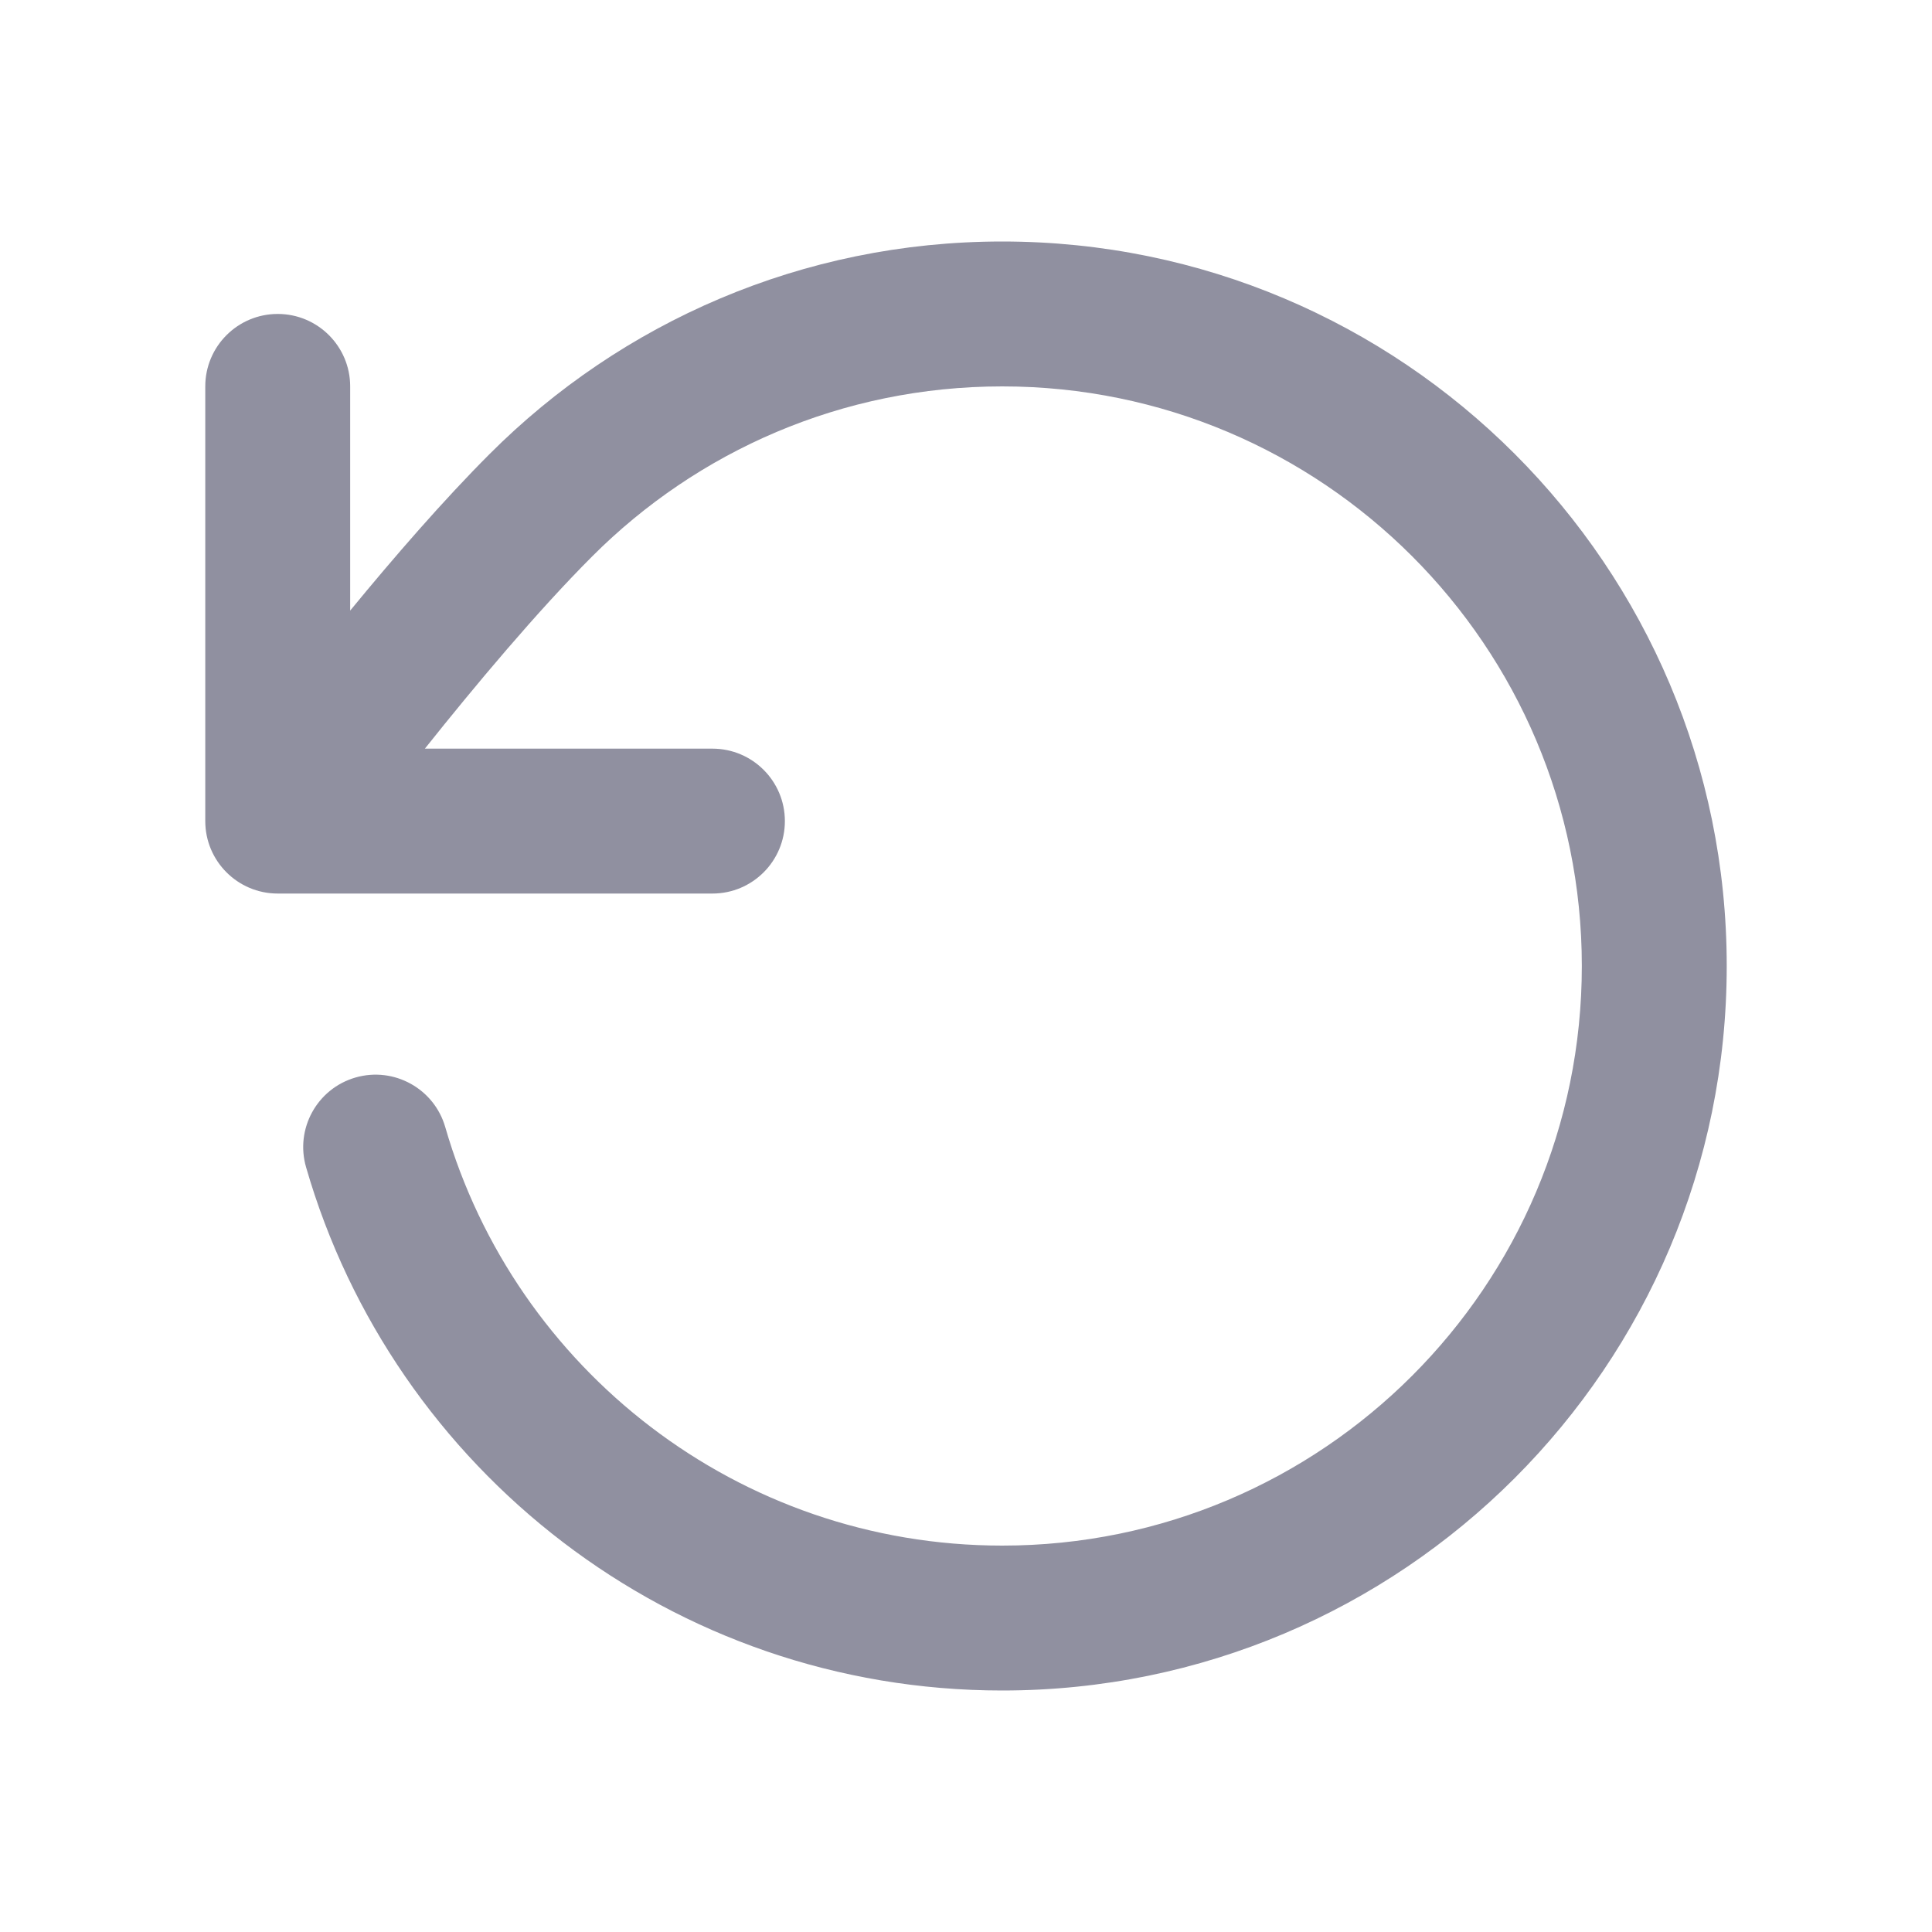
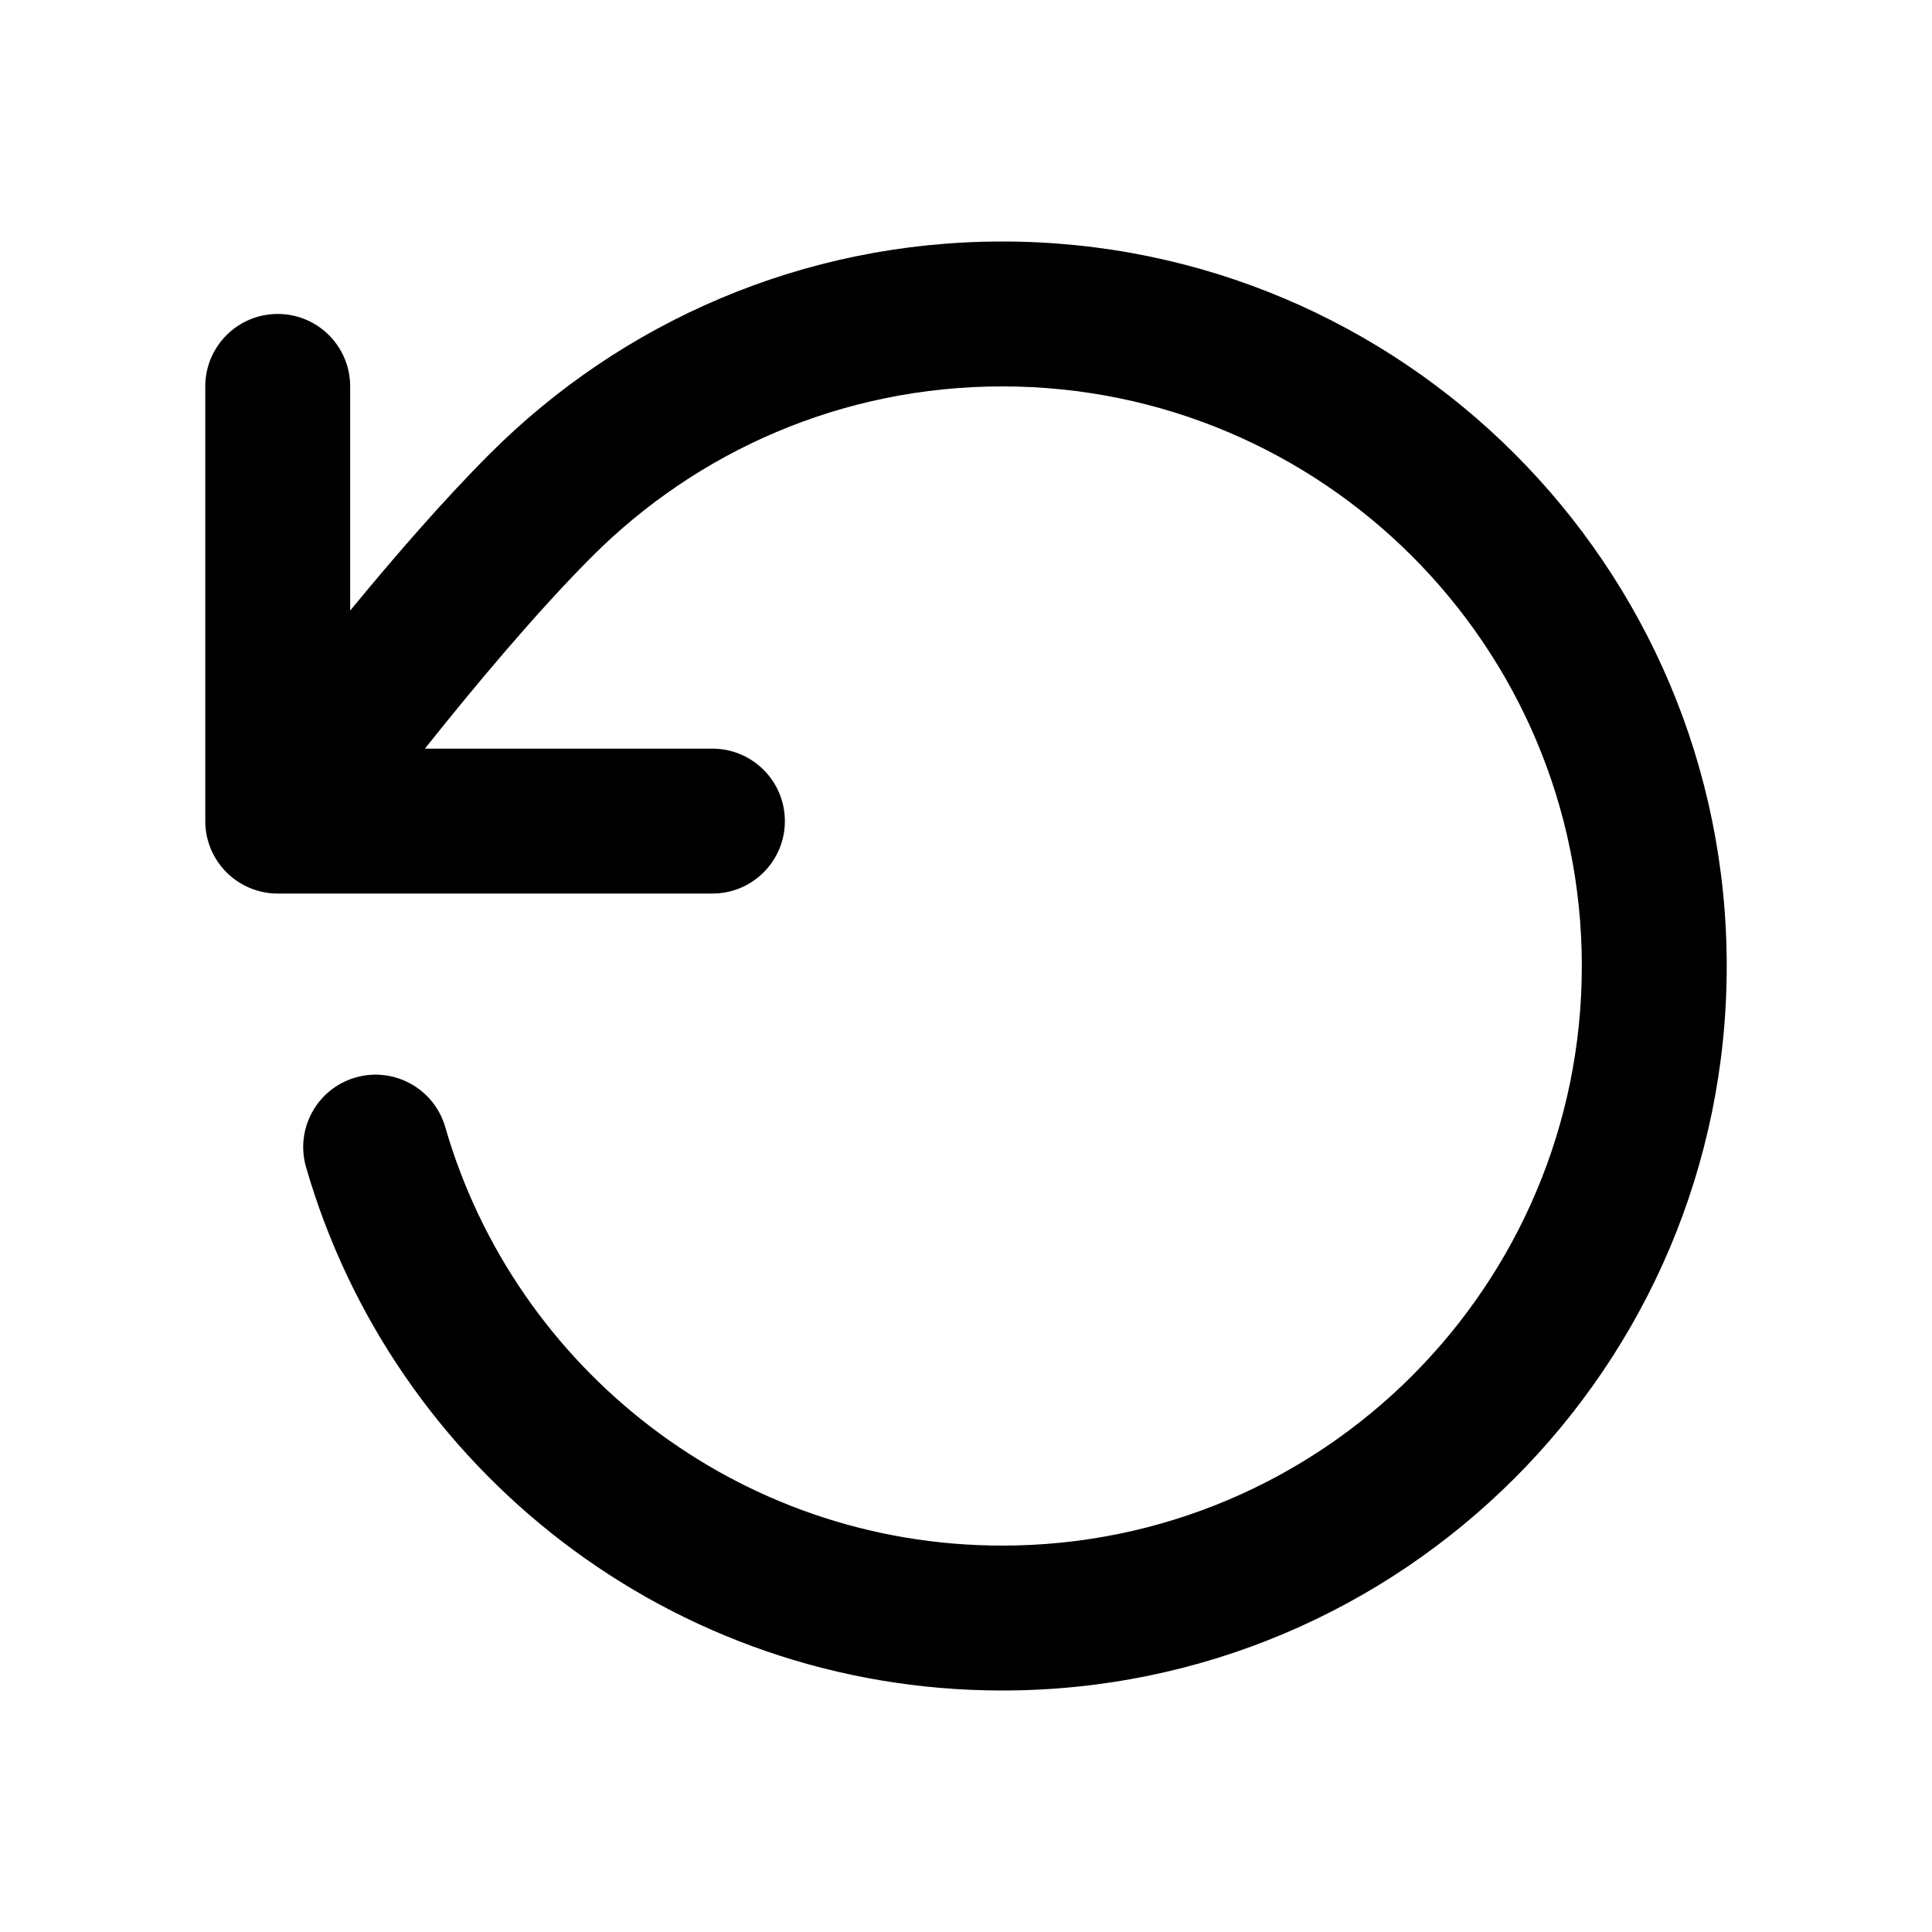
<svg xmlns="http://www.w3.org/2000/svg" width="24" height="24" viewBox="0 0 24 24" fill="none">
-   <path fill-rule="evenodd" clip-rule="evenodd" d="M12.45 4.8C10.46 4.8 8.661 5.606 7.357 6.911C6.675 7.593 5.901 8.518 5.278 9.3H8.85C9.347 9.3 9.75 9.703 9.75 10.2C9.75 10.697 9.347 11.1 8.85 11.1H3.45C2.953 11.1 2.55 10.697 2.55 10.2V4.8C2.55 4.303 2.953 3.9 3.45 3.9C3.947 3.9 4.35 4.303 4.35 4.8V7.585C4.891 6.926 5.508 6.214 6.084 5.638C7.712 4.009 9.964 3 12.45 3C17.42 3 21.45 7.029 21.45 12C21.45 16.971 17.42 21 12.45 21C8.345 21 4.885 18.253 3.802 14.499C3.664 14.022 3.939 13.523 4.417 13.385C4.894 13.248 5.393 13.523 5.531 14.001C6.398 17.004 9.169 19.2 12.45 19.2C16.426 19.2 19.65 15.976 19.65 12C19.65 8.024 16.426 4.8 12.45 4.8Z" fill="#9090A0" />
+   <path fill-rule="evenodd" clip-rule="evenodd" d="M12.45 4.8C10.46 4.8 8.661 5.606 7.357 6.911C6.675 7.593 5.901 8.518 5.278 9.3H8.85C9.347 9.3 9.75 9.703 9.75 10.2C9.75 10.697 9.347 11.1 8.85 11.1H3.45C2.953 11.1 2.55 10.697 2.55 10.2V4.8C2.55 4.303 2.953 3.9 3.45 3.9C3.947 3.9 4.35 4.303 4.35 4.8V7.585C4.891 6.926 5.508 6.214 6.084 5.638C7.712 4.009 9.964 3 12.45 3C17.42 3 21.45 7.029 21.45 12C21.45 16.971 17.42 21 12.45 21C8.345 21 4.885 18.253 3.802 14.499C3.664 14.022 3.939 13.523 4.417 13.385C4.894 13.248 5.393 13.523 5.531 14.001C6.398 17.004 9.169 19.2 12.45 19.2C16.426 19.2 19.65 15.976 19.65 12C19.65 8.024 16.426 4.8 12.45 4.8Z" fill="currentColor" />
</svg>
